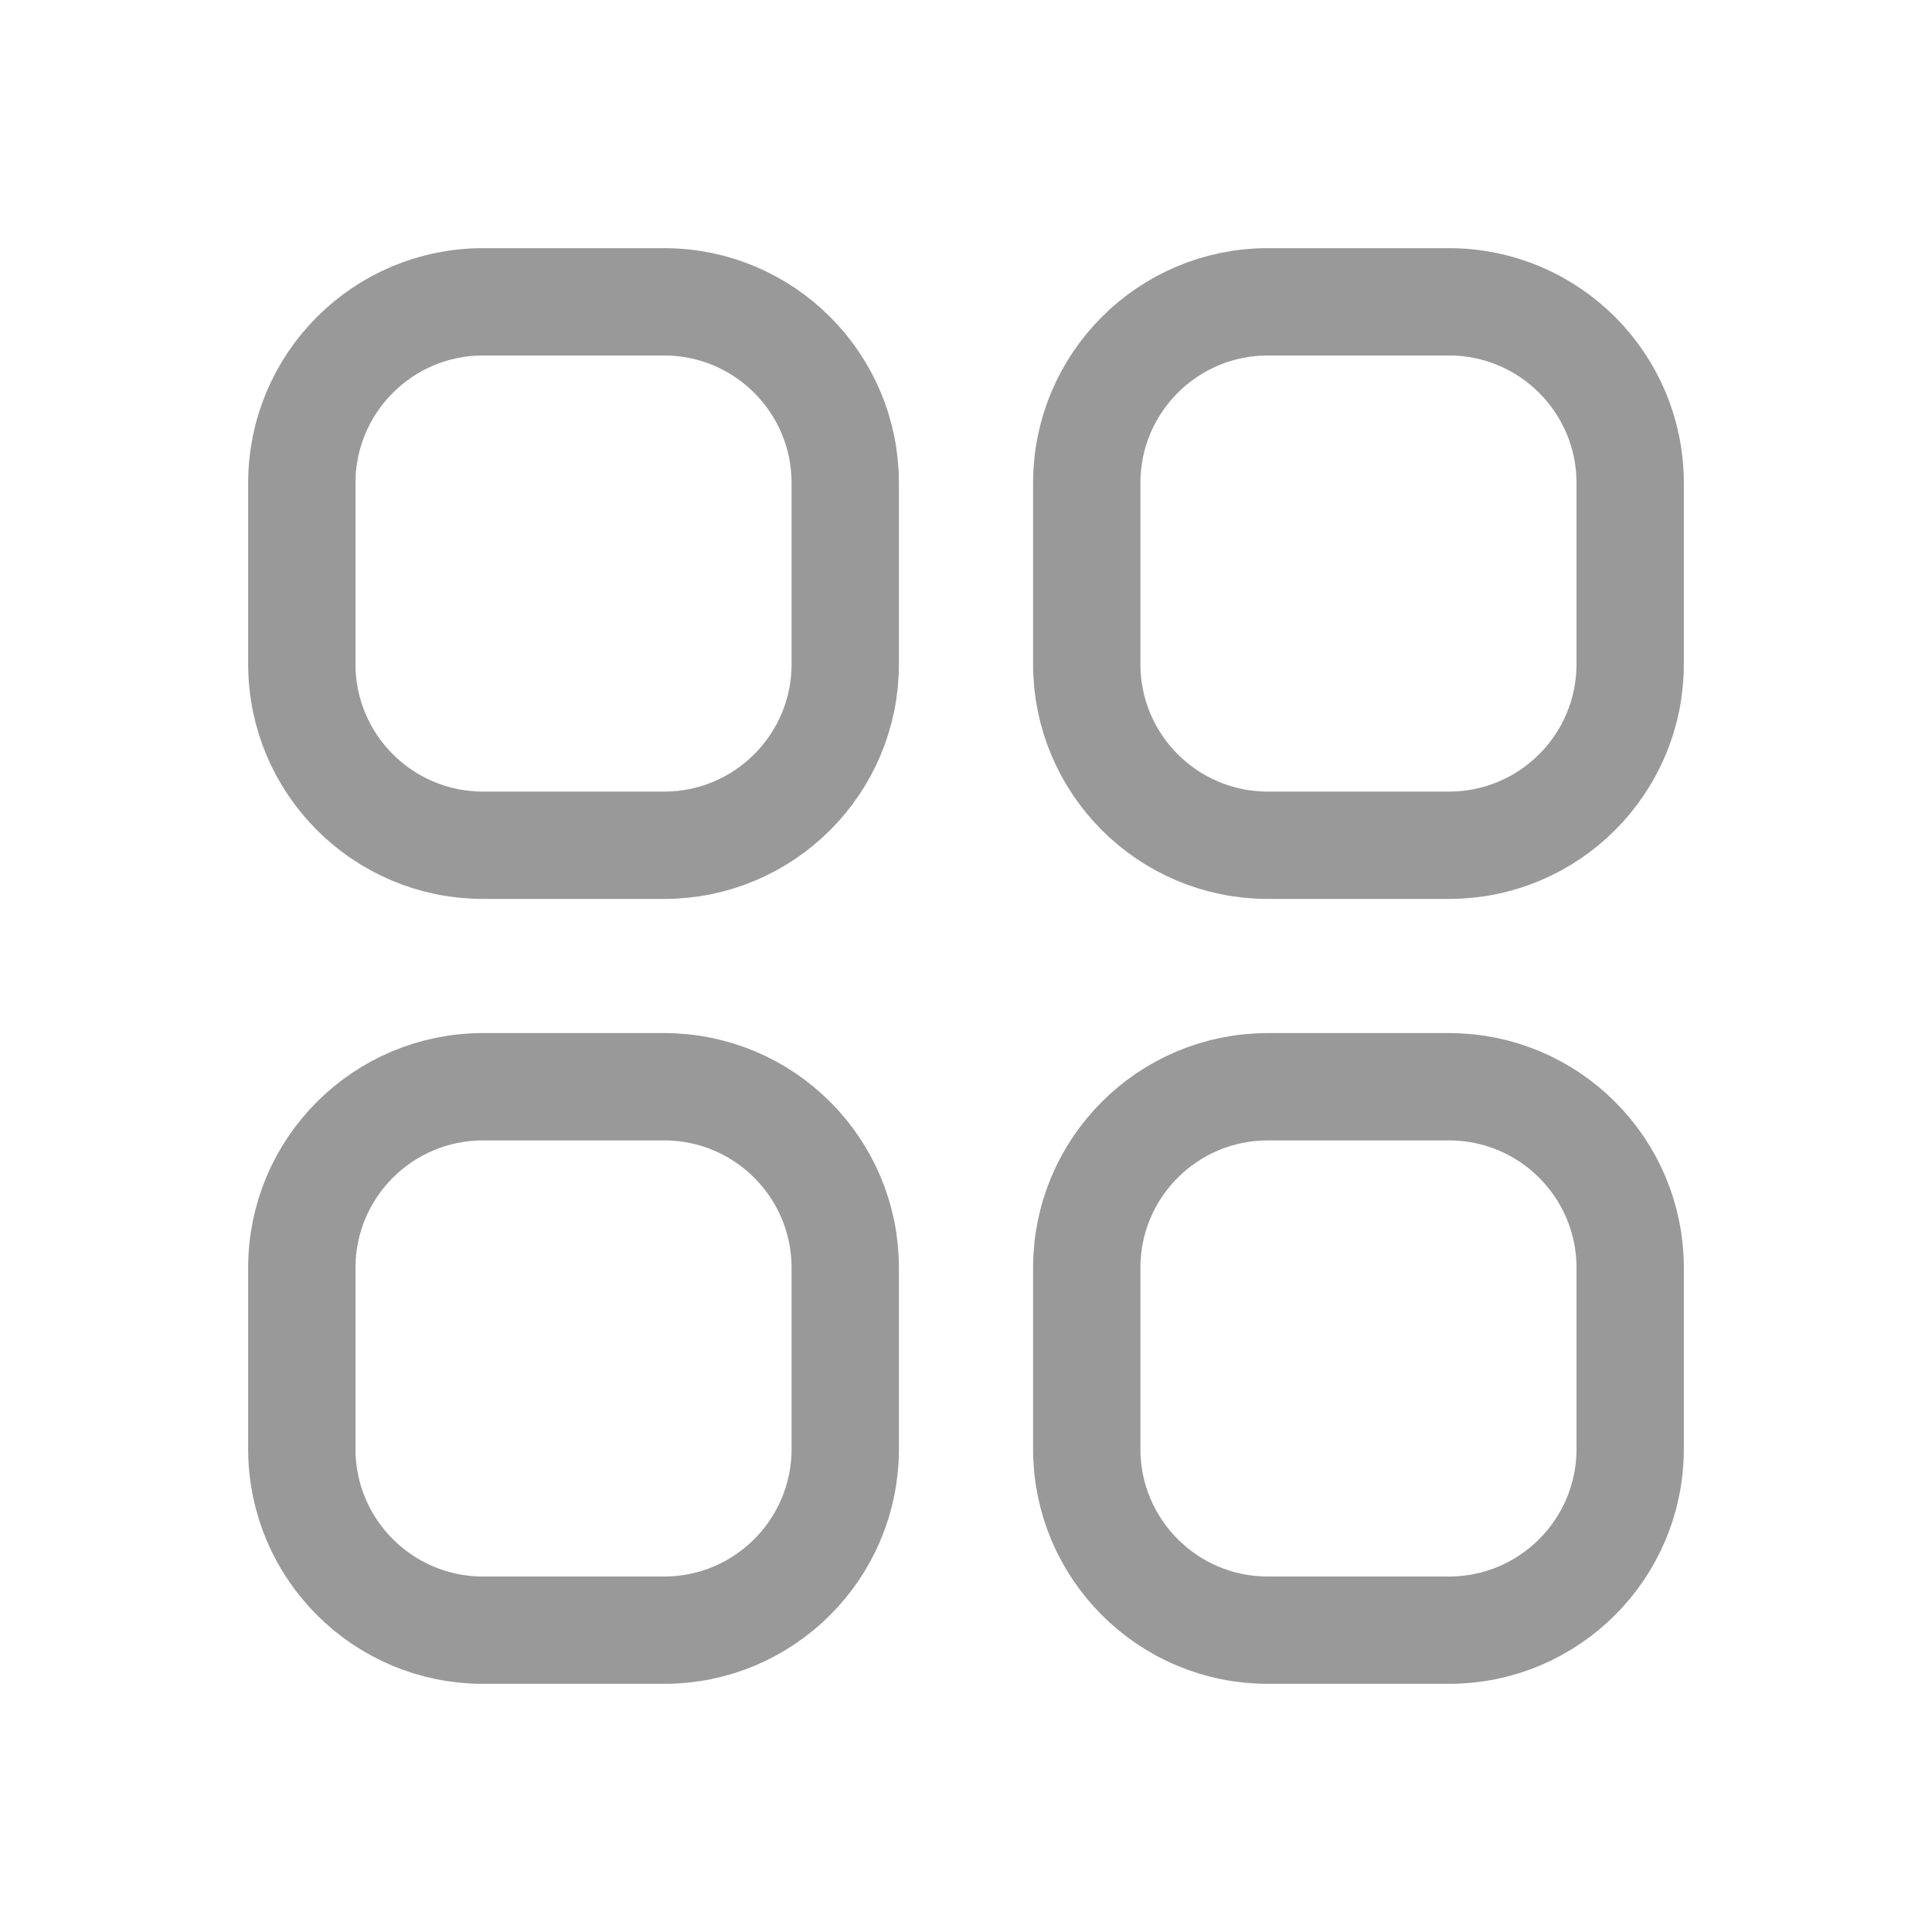
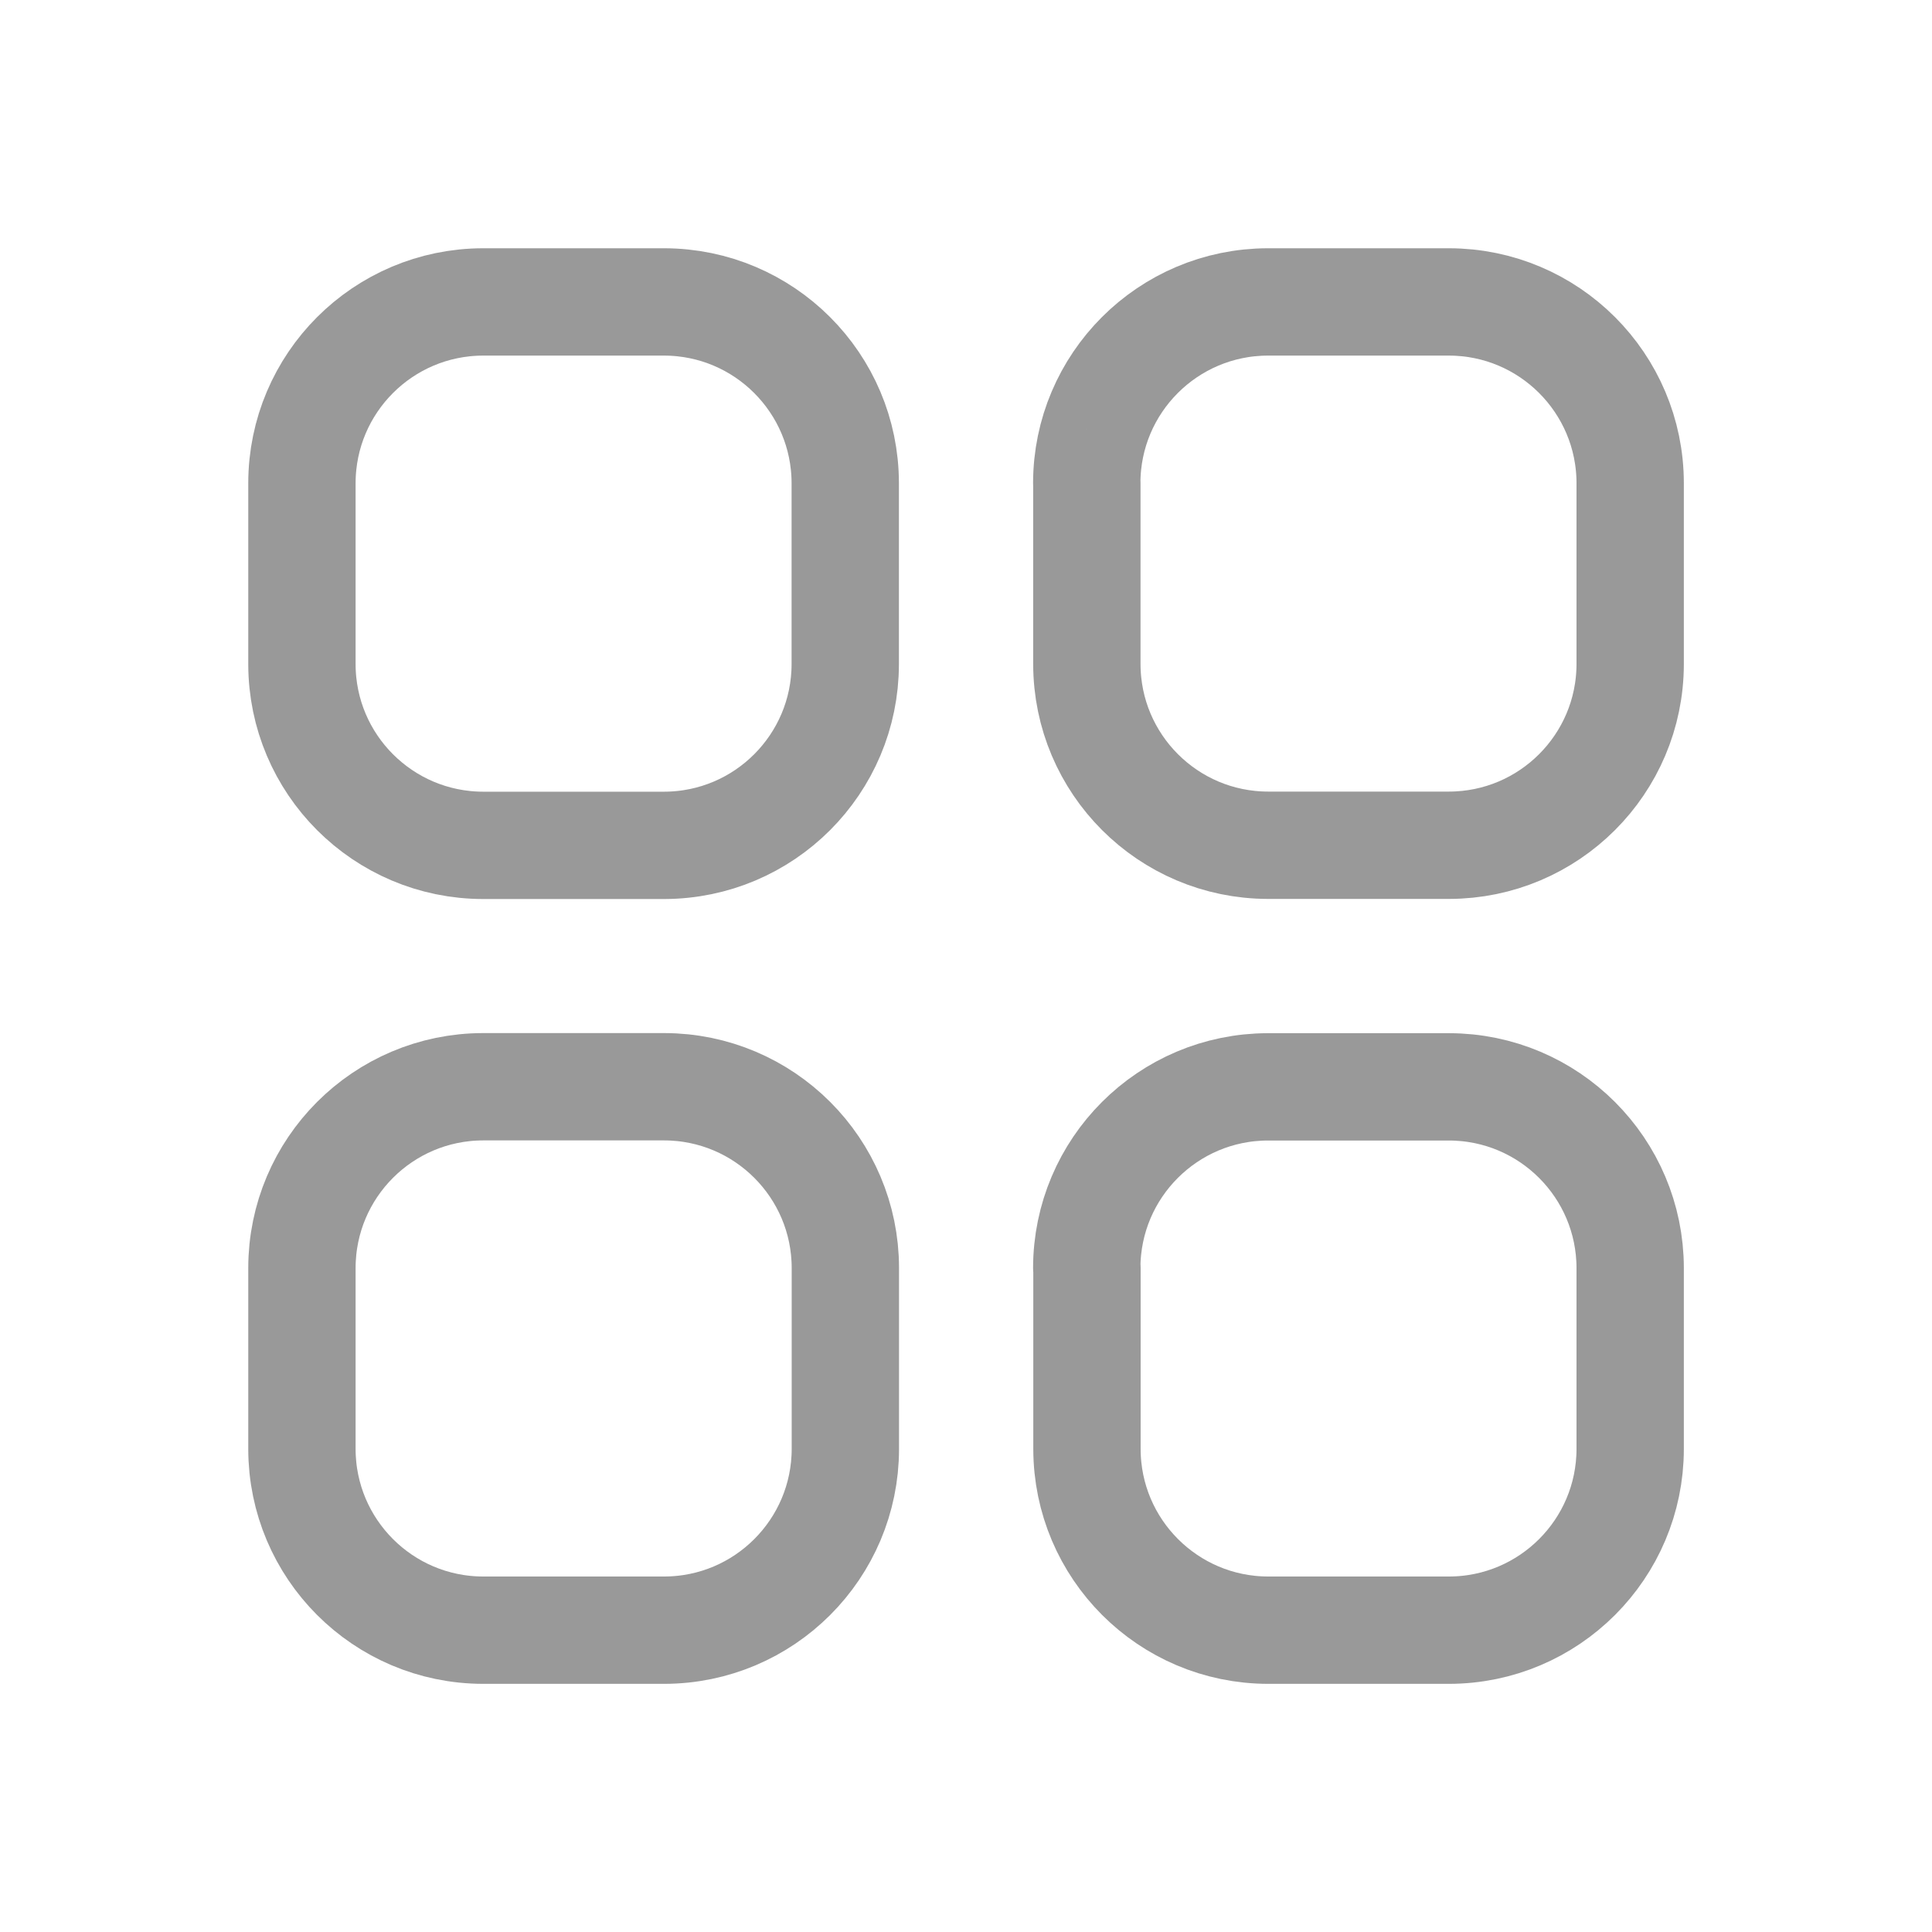
- <svg xmlns="http://www.w3.org/2000/svg" width="18" height="18" viewBox="0 0 18 18" fill="none">
-   <path d="M2.812 4.5C2.812 3.568 3.568 2.812 4.5 2.812H6.188C7.119 2.812 7.875 3.568 7.875 4.5V6.188C7.875 7.119 7.119 7.875 6.188 7.875H4.5C3.568 7.875 2.812 7.119 2.812 6.188V4.5Z" stroke="#999999" stroke-linecap="round" stroke-linejoin="round" />
-   <path d="M2.812 11.812C2.812 10.88 3.568 10.125 4.5 10.125H6.188C7.119 10.125 7.875 10.88 7.875 11.812V13.5C7.875 14.432 7.119 15.188 6.188 15.188H4.5C3.568 15.188 2.812 14.432 2.812 13.5V11.812Z" stroke="#999999" stroke-linecap="round" stroke-linejoin="round" />
-   <path d="M10.125 4.5C10.125 3.568 10.88 2.812 11.812 2.812H13.5C14.432 2.812 15.188 3.568 15.188 4.5V6.188C15.188 7.119 14.432 7.875 13.5 7.875H11.812C10.88 7.875 10.125 7.119 10.125 6.188V4.5Z" stroke="#999999" stroke-linecap="round" stroke-linejoin="round" />
-   <path d="M10.125 11.812C10.125 10.88 10.88 10.125 11.812 10.125H13.5C14.432 10.125 15.188 10.88 15.188 11.812V13.5C15.188 14.432 14.432 15.188 13.5 15.188H11.812C10.88 15.188 10.125 14.432 10.125 13.5V11.812Z" stroke="#999999" stroke-linecap="round" stroke-linejoin="round" />
+ <svg xmlns="http://www.w3.org/2000/svg" width="18" height="18" fill="none" stroke="#999" stroke-linejoin="round">
+   <path d="M2.813 4.5A1.69 1.69 0 0 1 4.5 2.813h1.688A1.69 1.69 0 0 1 7.875 4.5v1.688a1.69 1.69 0 0 1-1.687 1.688H4.5a1.69 1.69 0 0 1-1.687-1.687V4.5zm0 7.313A1.69 1.69 0 0 1 4.5 10.125h1.688a1.69 1.69 0 0 1 1.688 1.688V13.5a1.69 1.69 0 0 1-1.687 1.688H4.5A1.69 1.69 0 0 1 2.813 13.5v-1.687zM10.125 4.5a1.69 1.69 0 0 1 1.688-1.687H13.5A1.69 1.69 0 0 1 15.188 4.5v1.688A1.69 1.69 0 0 1 13.5 7.875h-1.687a1.69 1.69 0 0 1-1.687-1.687V4.5zm0 7.313a1.69 1.69 0 0 1 1.688-1.687H13.5a1.69 1.69 0 0 1 1.688 1.688V13.5a1.69 1.69 0 0 1-1.687 1.688h-1.687a1.69 1.69 0 0 1-1.687-1.687v-1.687z" />
</svg>
